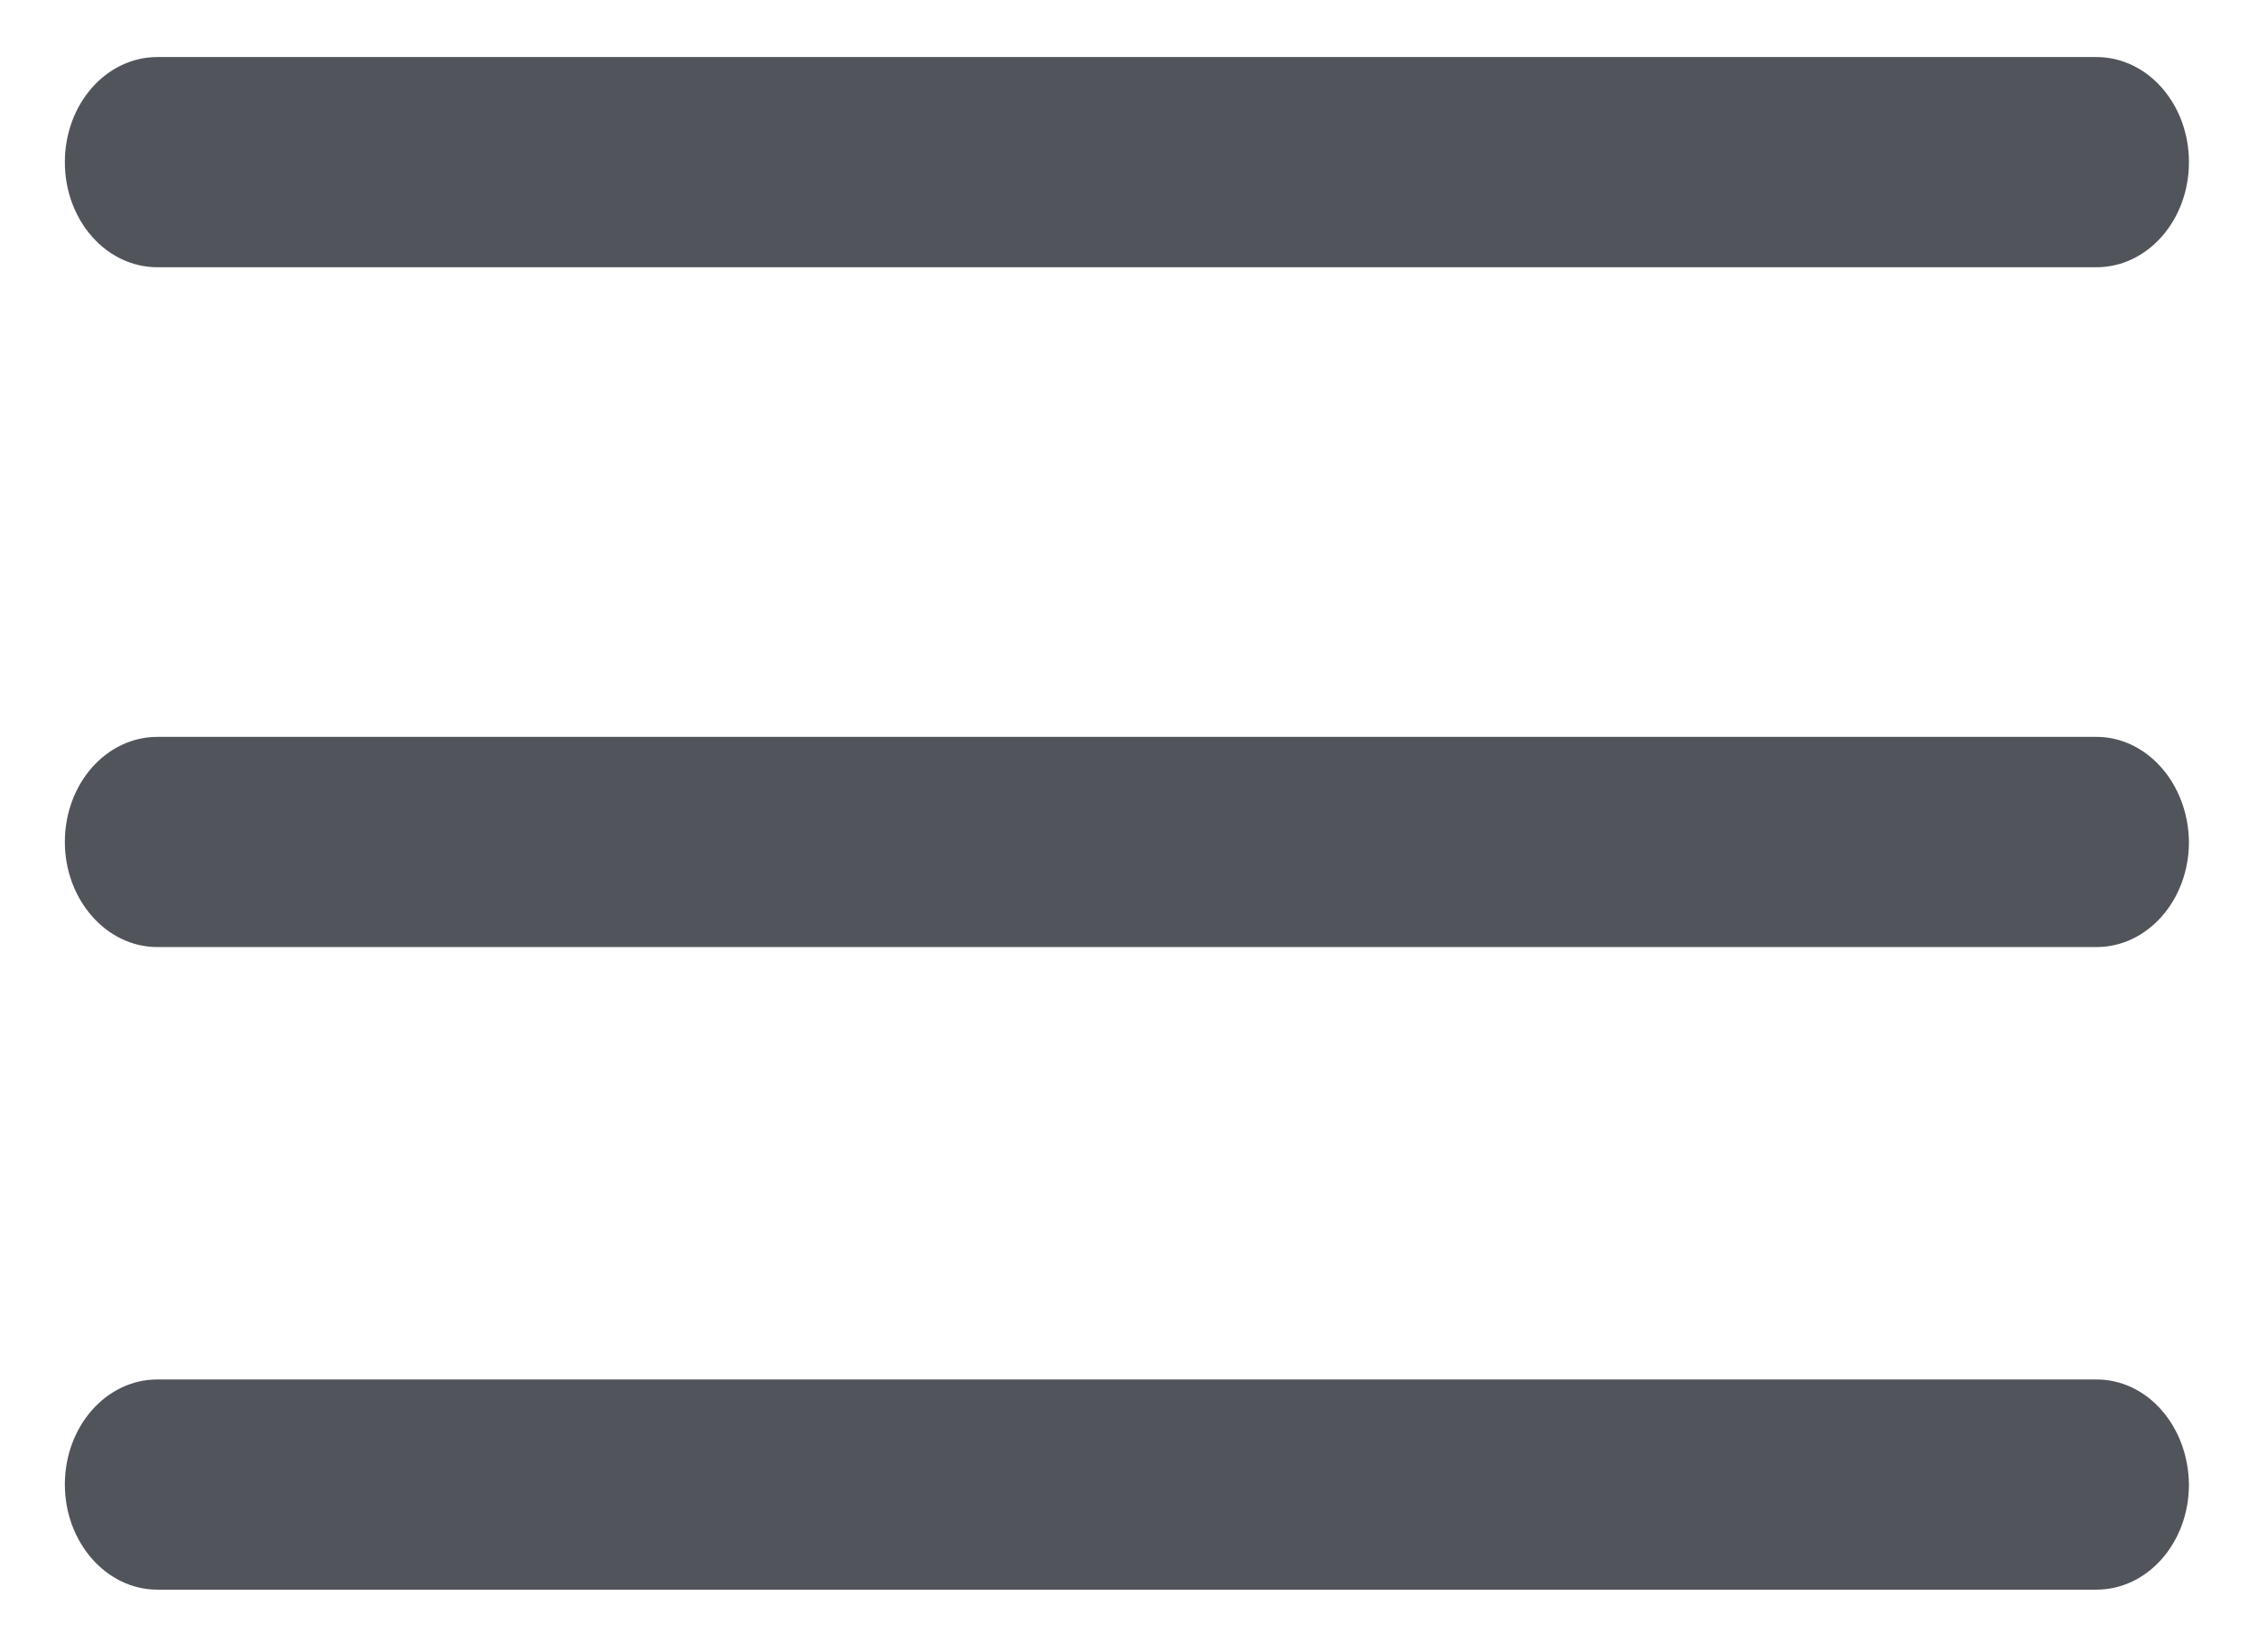
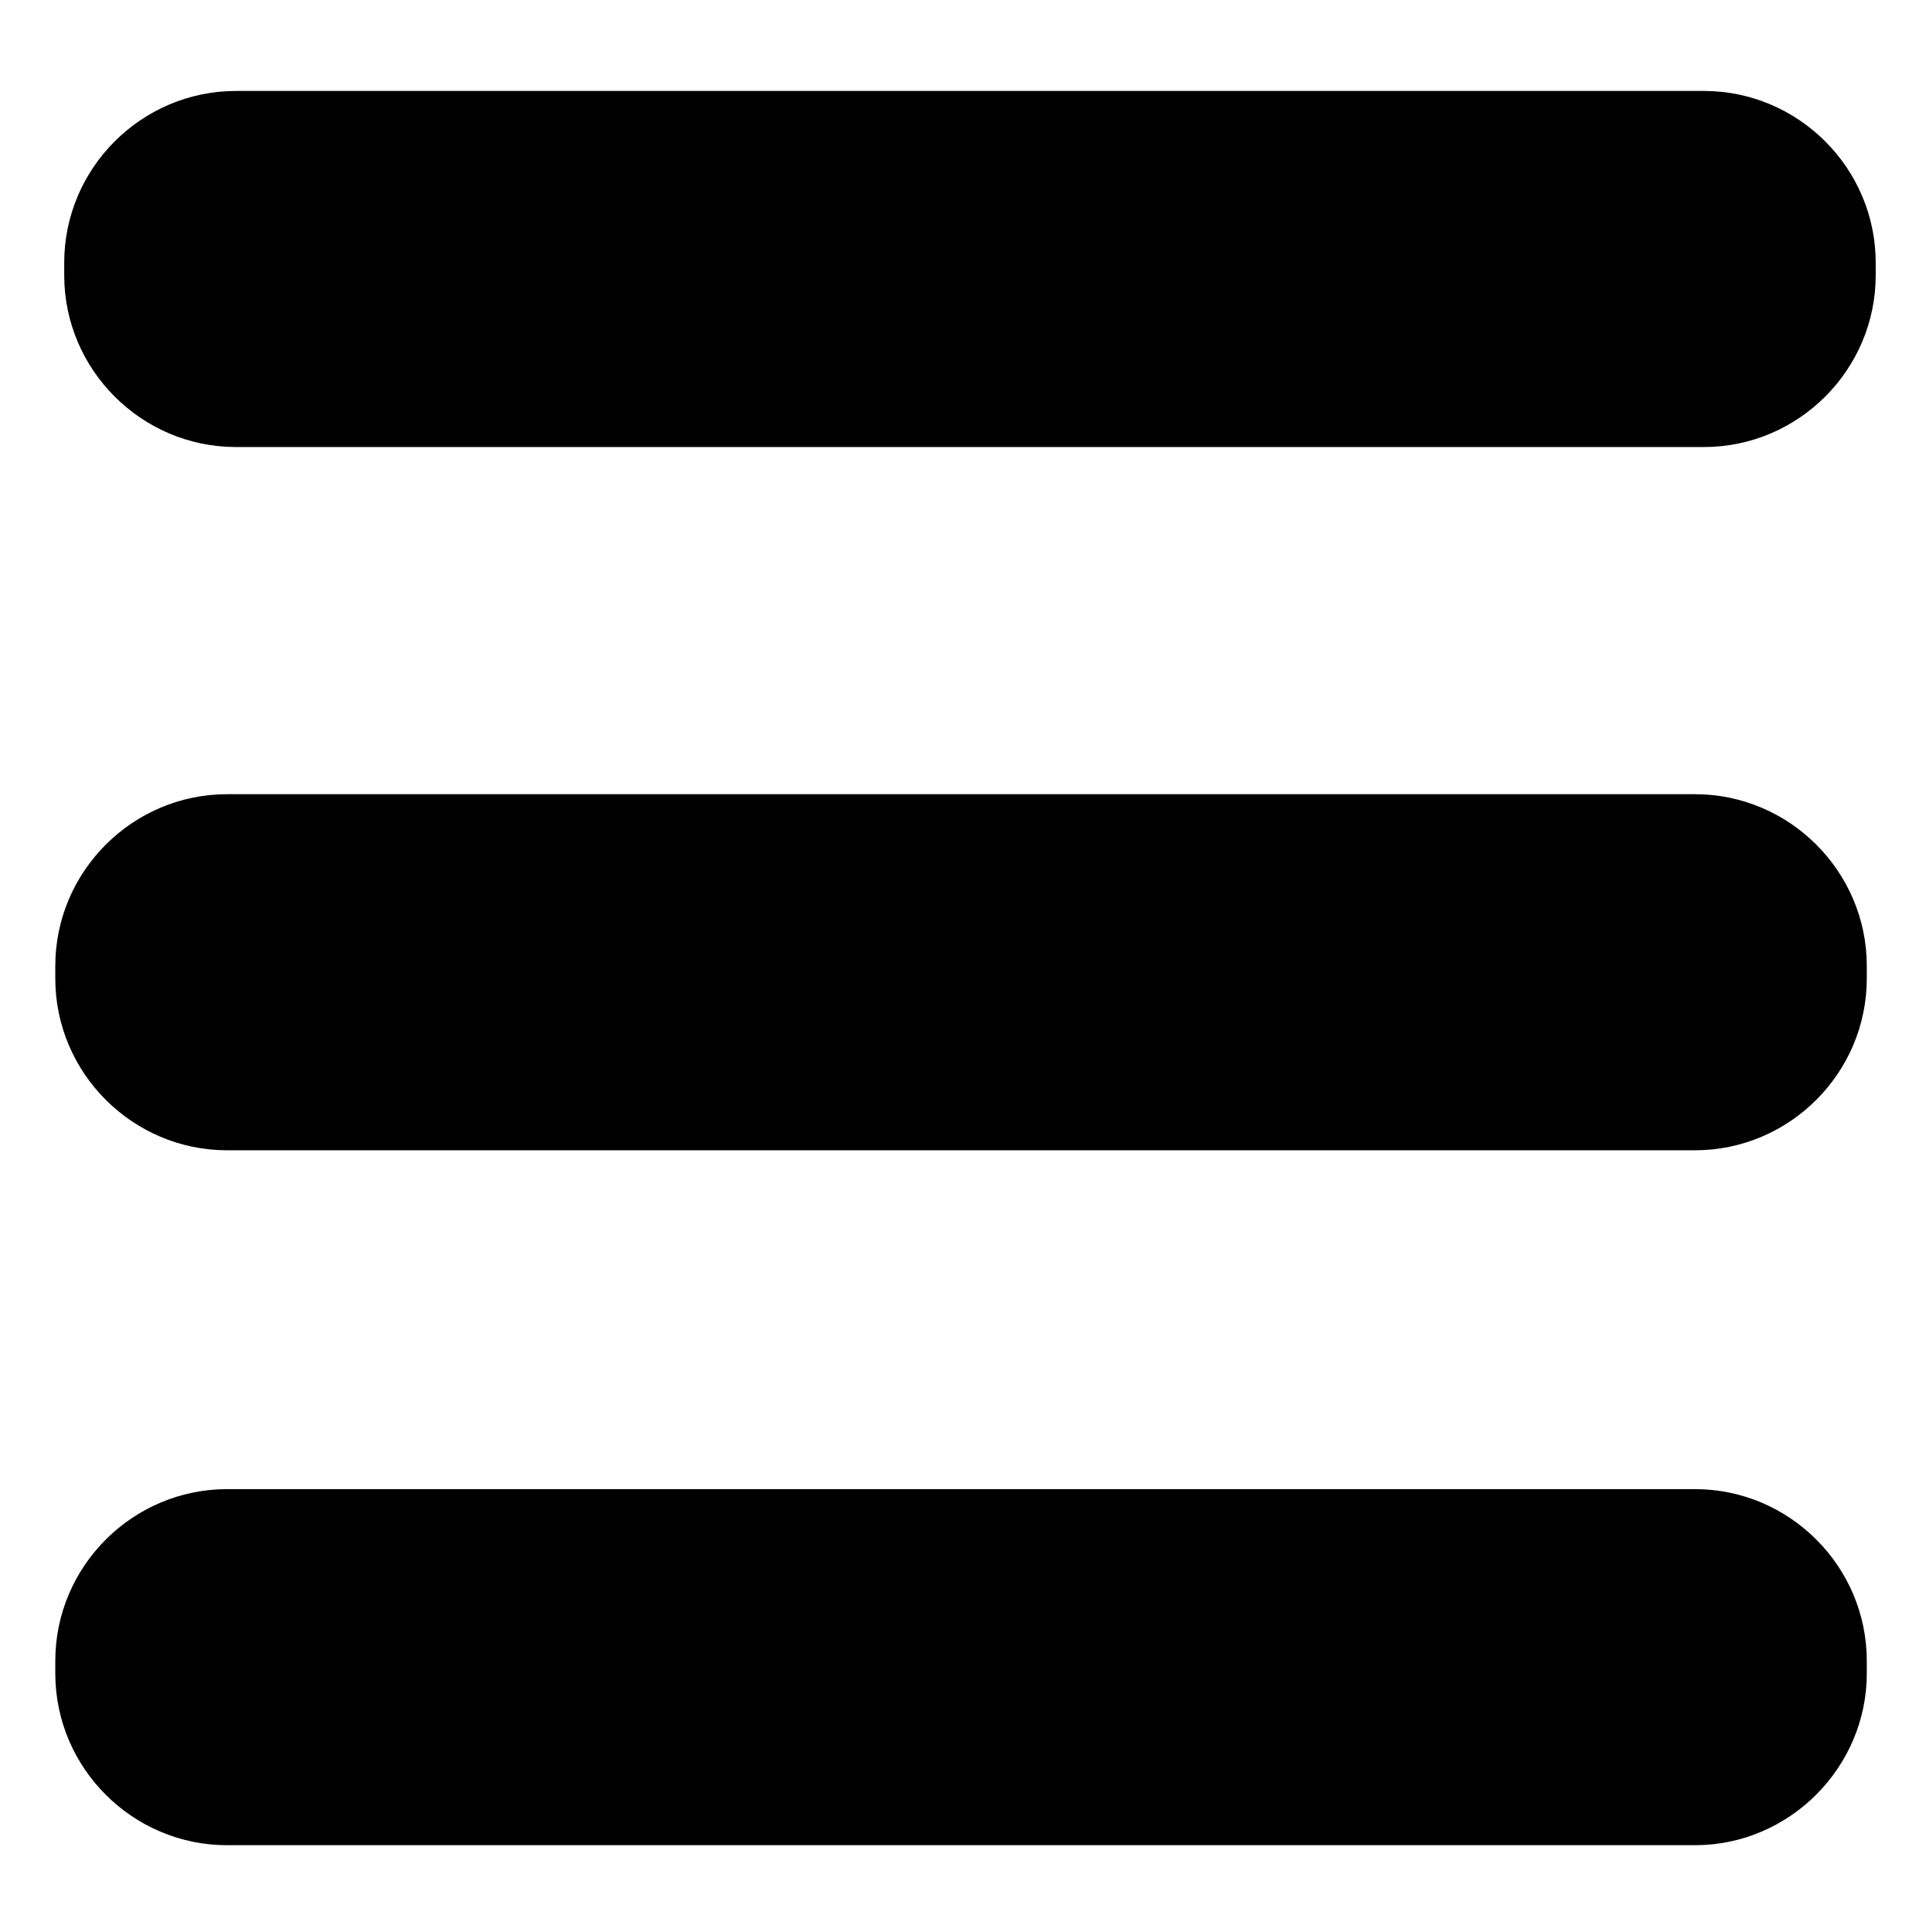
- <svg xmlns="http://www.w3.org/2000/svg" version="1.1" id="Layer_1" x="0px" y="0px" viewBox="0 0 376 275" style="enable-background:new 0 0 376 275;" xml:space="preserve">
-   <style type="text/css">
- 	.st0{fill:#51545A;}
- </style>
-   <g>
-     <path class="st0" d="M349.1,122.7l-322.9,0c-8.5,0-15.4,7.8-15.4,17.5c0,9.6,6.9,17.5,15.4,17.5l322.9,0c8.5,0,15.4-7.8,15.4-17.5   C364.4,130.5,357.5,122.7,349.1,122.7z" />
-     <path class="st0" d="M26.2,44.5l322.9,0c8.5,0,15.4-7.8,15.4-17.5s-6.9-17.5-15.4-17.5l-322.9,0c-8.5,0-15.4,7.8-15.4,17.5   C10.8,36.7,17.7,44.5,26.2,44.5z" />
-     <path class="st0" d="M349.1,229.7l-322.9,0c-8.5,0-15.4,7.8-15.4,17.5c0,9.6,6.9,17.5,15.4,17.5l322.9,0c8.5,0,15.4-7.8,15.4-17.5   C364.4,237.5,357.6,229.7,349.1,229.7z" />
-   </g>
+ <svg xmlns="http://www.w3.org/2000/svg" version="1.1" id="Layer_1" x="0px" y="0px" viewBox="0 0 323.9 325" style="enable-background:new 0 0 323.9 325;" xml:space="preserve">
+   <path d="M286.6,75.2l-246.9,0c-15.9,0-28.9-13-28.9-28.9l0-2.1c0-15.9,13-28.9,28.9-28.9l246.9,0c15.9,0,28.9,13,28.9,28.9l0,2.1  C315.5,62.2,302.5,75.2,286.6,75.2z" />
+   <path d="M285.1,310.4l-246.9,0c-15.9,0-28.9-13-28.9-28.9l0-2.1c0-15.9,13-28.9,28.9-28.9l246.9,0c15.9,0,28.9,13,28.9,28.9l0,2.1  C314,297.3,301,310.4,285.1,310.4z" />
+   <path d="M285.1,193.5l-246.9,0c-15.9,0-28.9-13-28.9-28.9l0-2.1c0-15.9,13-28.9,28.9-28.9l246.9,0c15.9,0,28.9,13,28.9,28.9l0,2.1  C314,180.5,301,193.5,285.1,193.5z" />
</svg>
